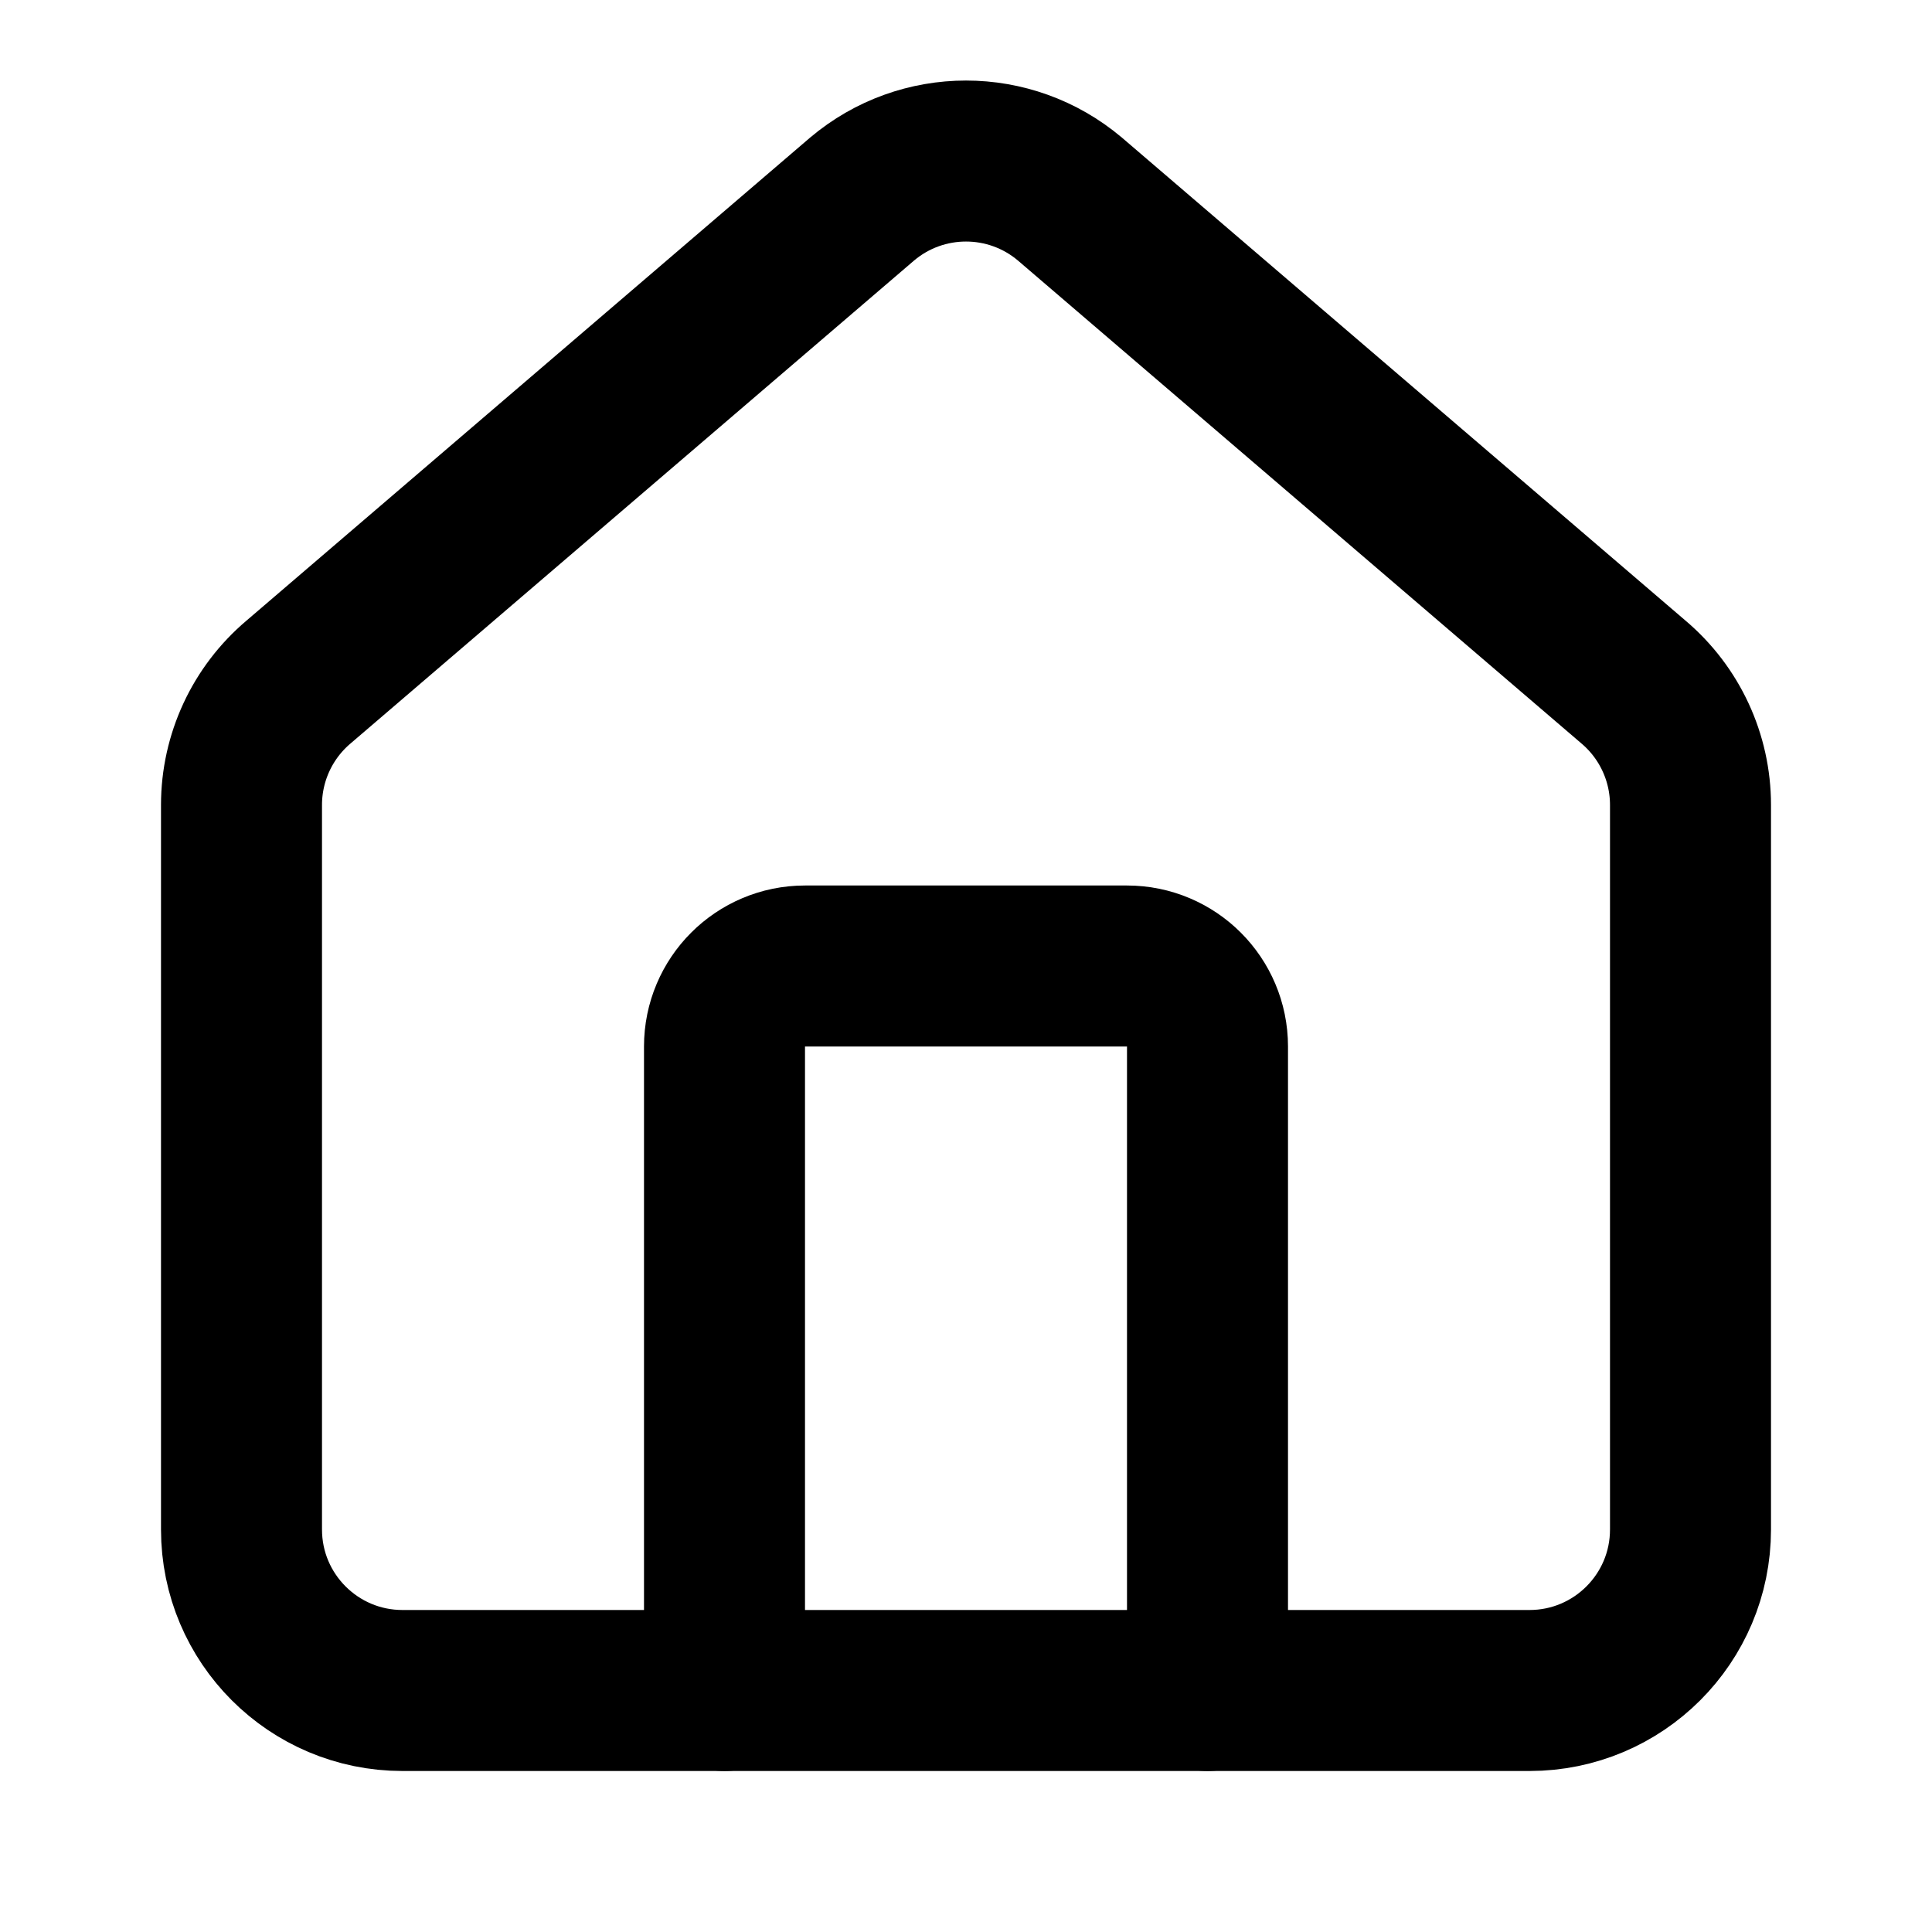
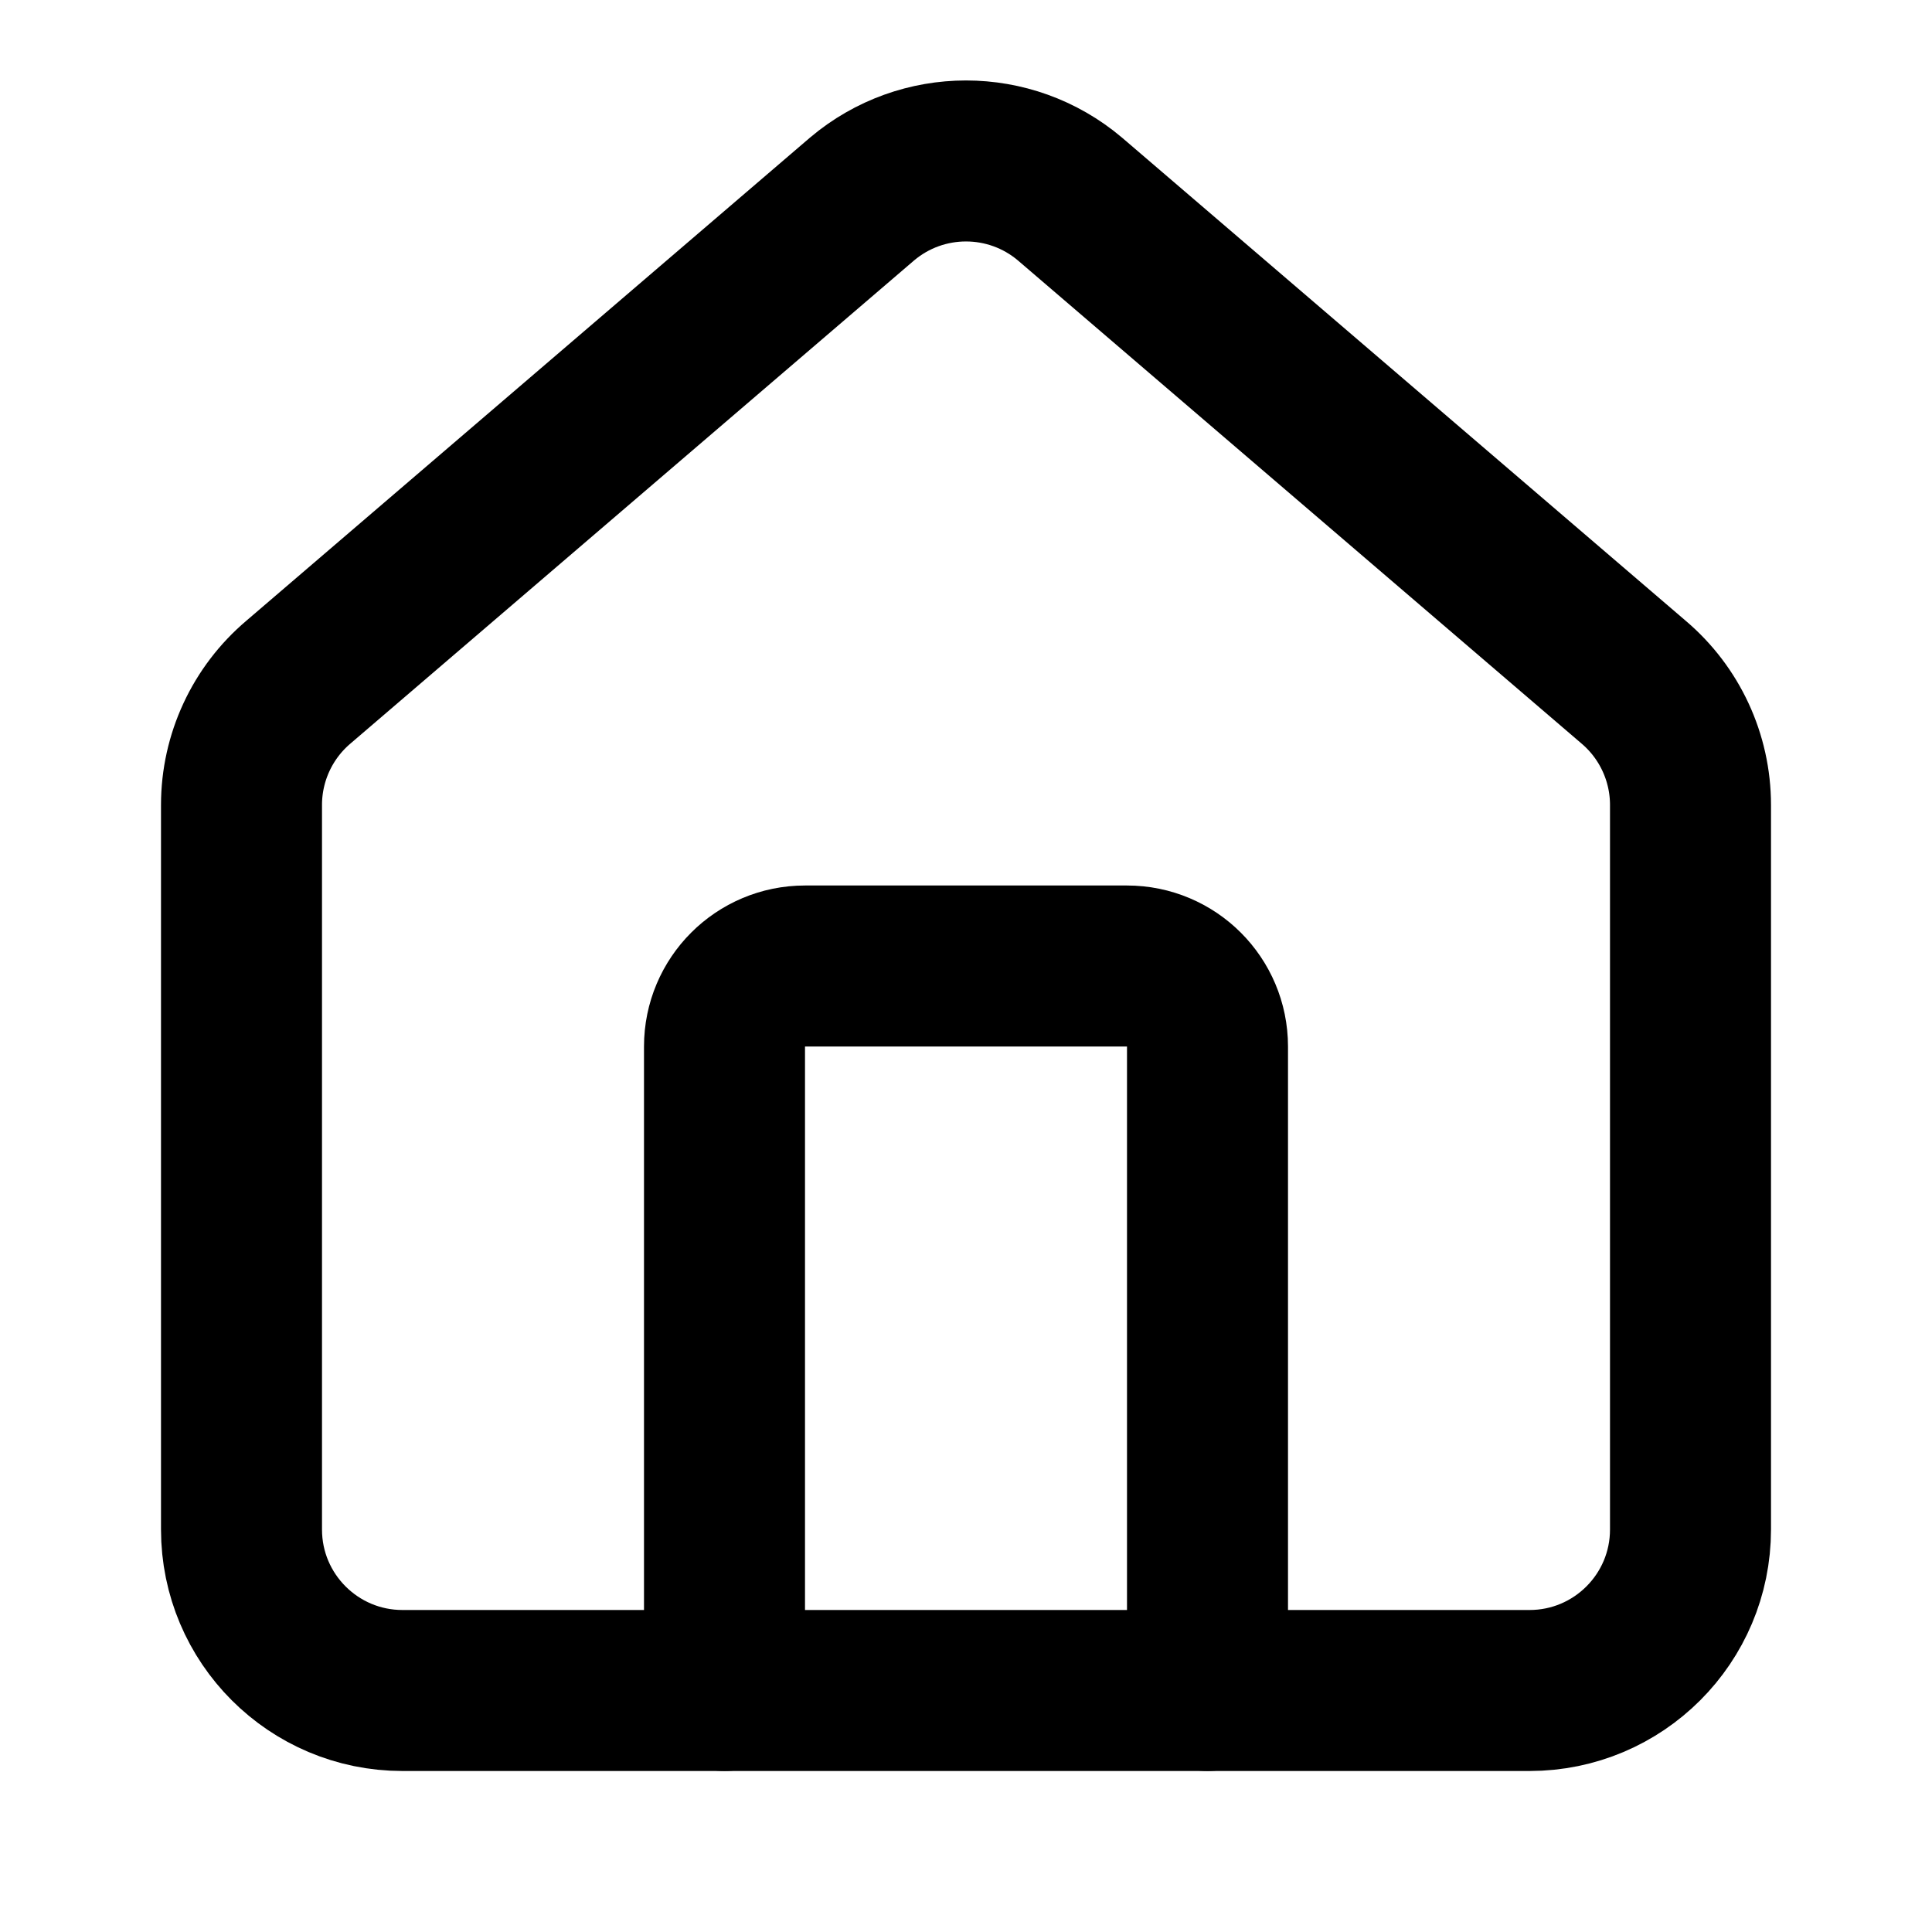
- <svg xmlns="http://www.w3.org/2000/svg" width="24" height="24" viewBox="0 0 24 24" fill="none" stroke="currentColor" stroke-width="2" stroke-linecap="round" stroke-linejoin="round" class="lucide lucide-house h-6 w-6 text-accent-foreground" data-lov-id="src/components/Dashboard/StatsCard.tsx:30:10" data-lov-name="Icon" data-component-path="src/components/Dashboard/StatsCard.tsx" data-component-line="30" data-component-file="StatsCard.tsx" data-component-name="Icon" data-component-content="%7B%22className%22%3A%22h-6%20w-6%20text-accent-foreground%22%7D">
+ <svg xmlns="http://www.w3.org/2000/svg" width="24" height="24" viewBox="0 0 24 24" fill="none" stroke="currentColor" stroke-width="2" stroke-linecap="round" stroke-linejoin="round" class="lucide lucide-house-icon lucide-house">
  <path d="M15 21v-8a1 1 0 0 0-1-1h-4a1 1 0 0 0-1 1v8" />
-   <path d="M3 10a2 2 0 0 1 .709-1.528l7-5.999a2 2 0 0 1 2.582 0l7 5.999A2 2 0 0 1 21 10v9a2 2 0 0 1-2 2H5a2 2 0 0 1-2-2z" />
+   <path d="M3 10a2 2 0 0 1 .709-1.528l7-6a2 2 0 0 1 2.582 0l7 6A2 2 0 0 1 21 10v9a2 2 0 0 1-2 2H5a2 2 0 0 1-2-2z" />
</svg>
